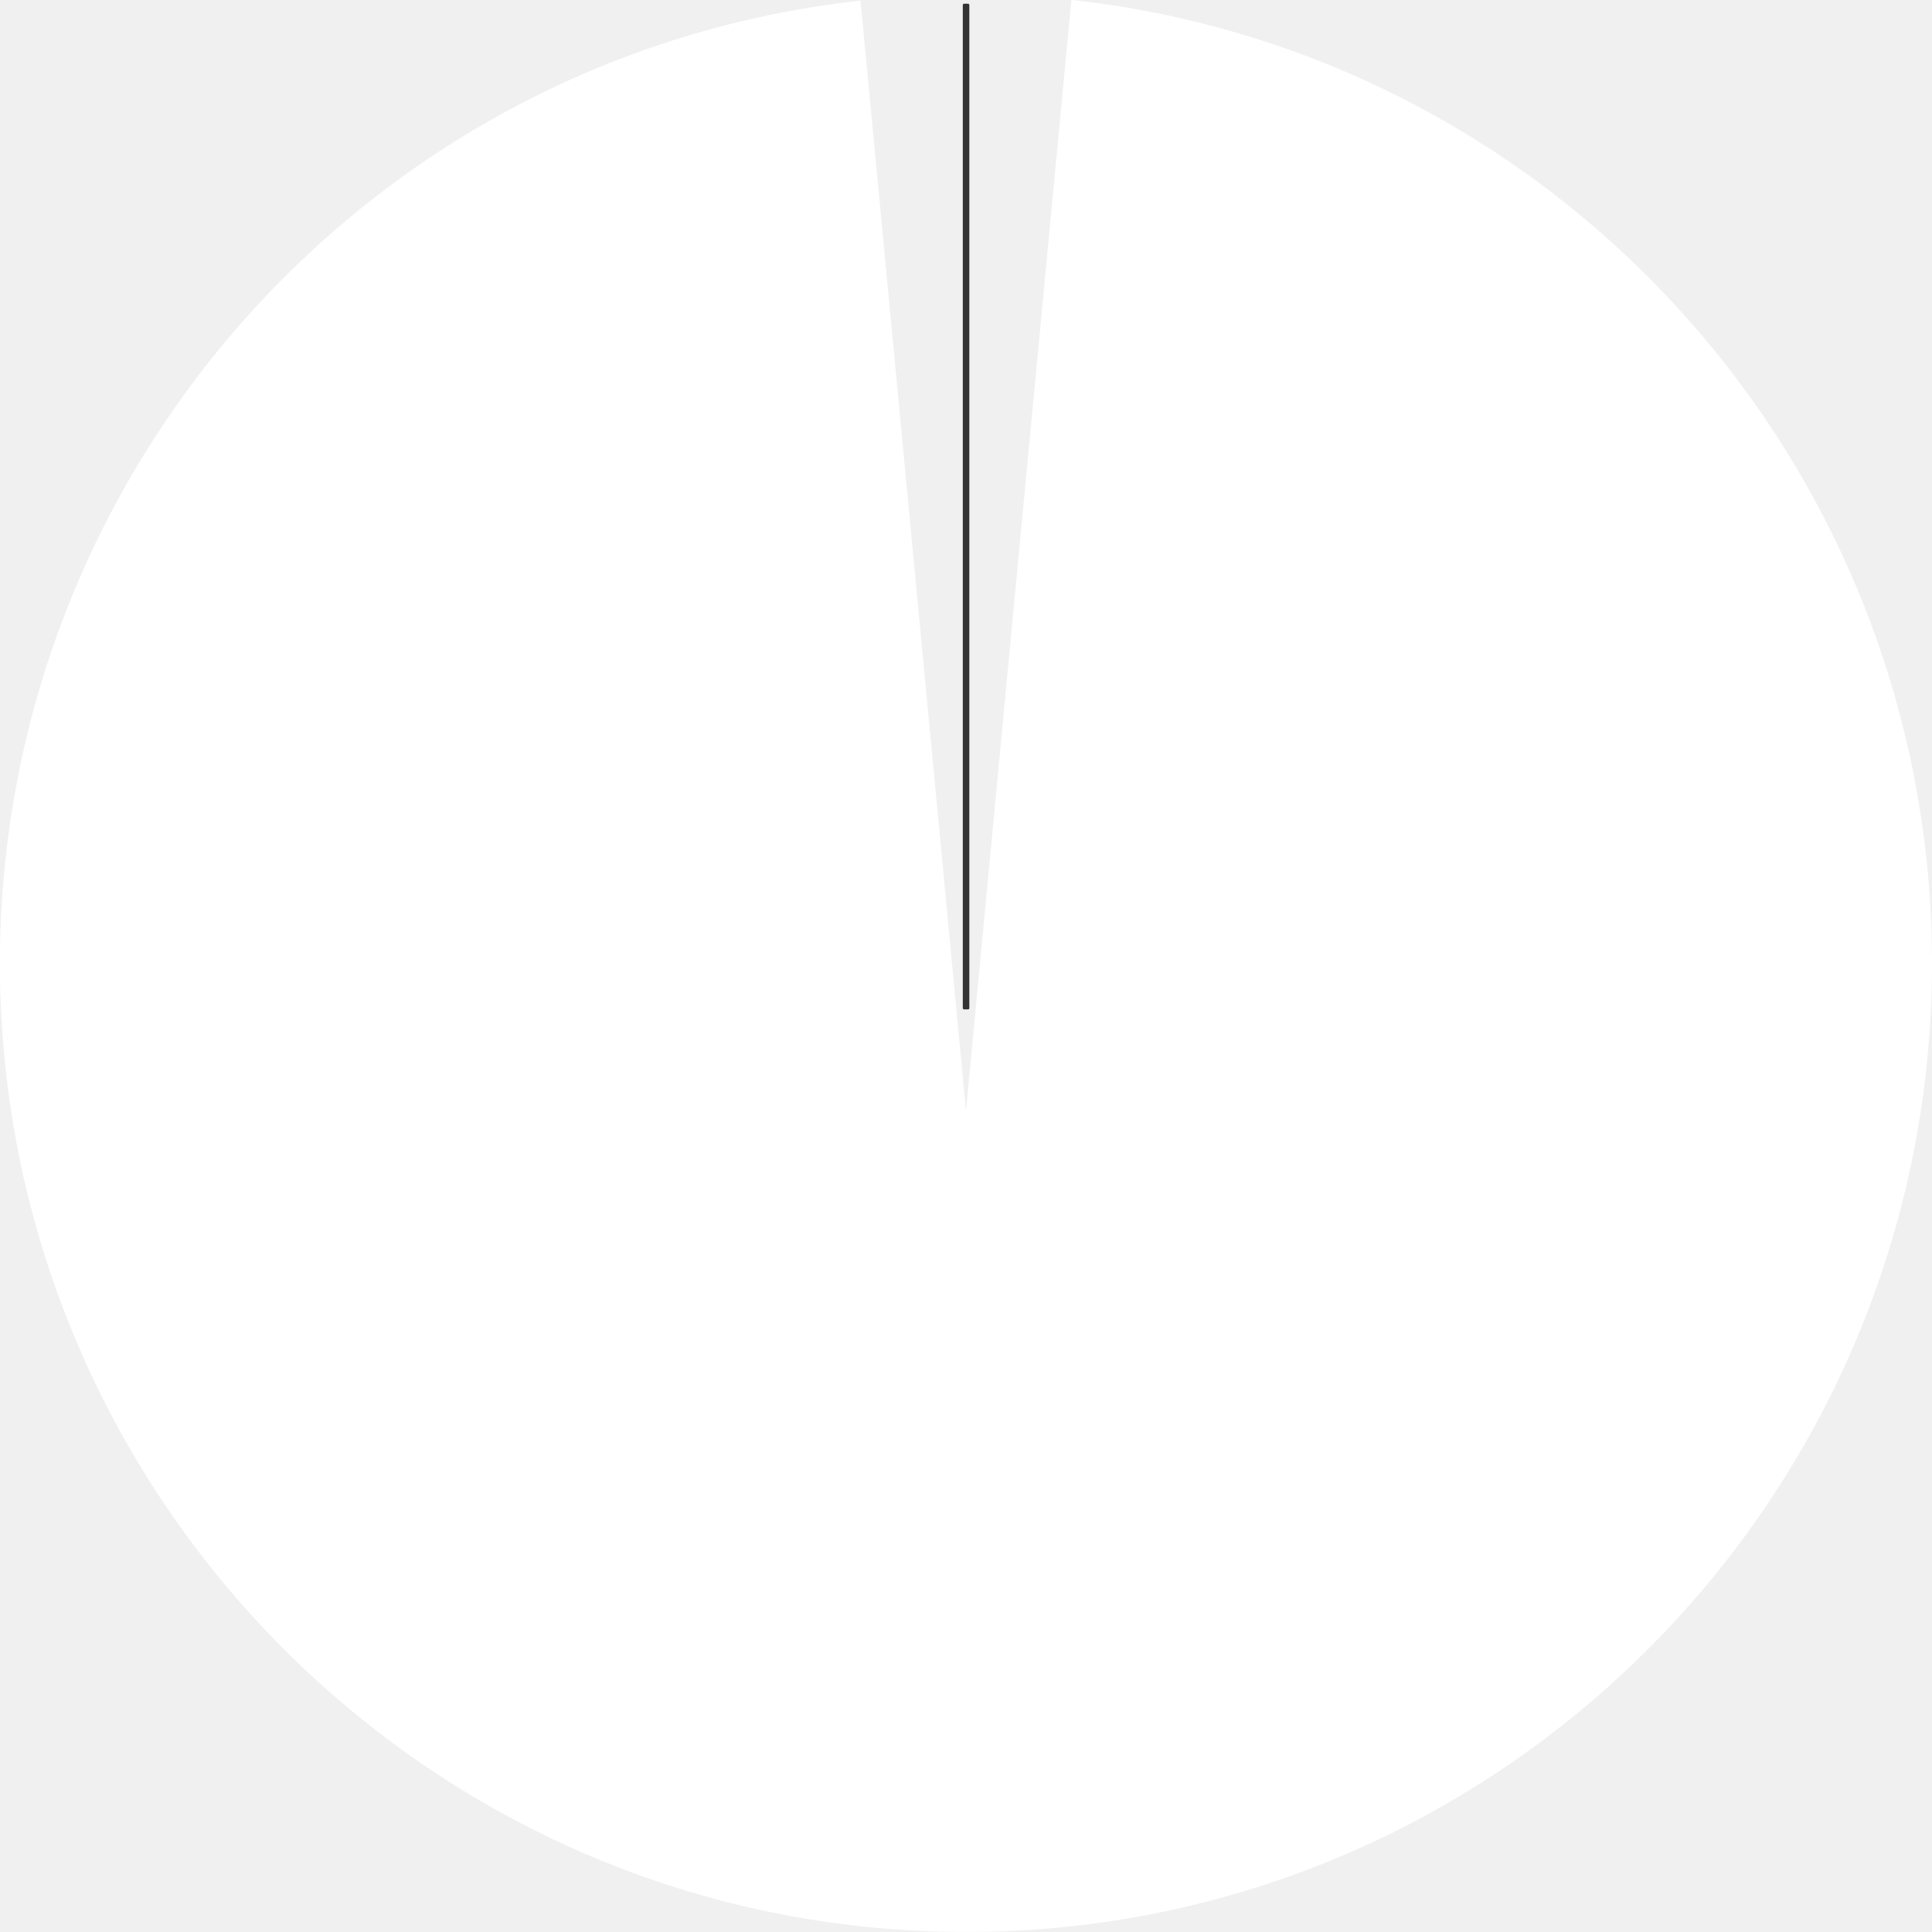
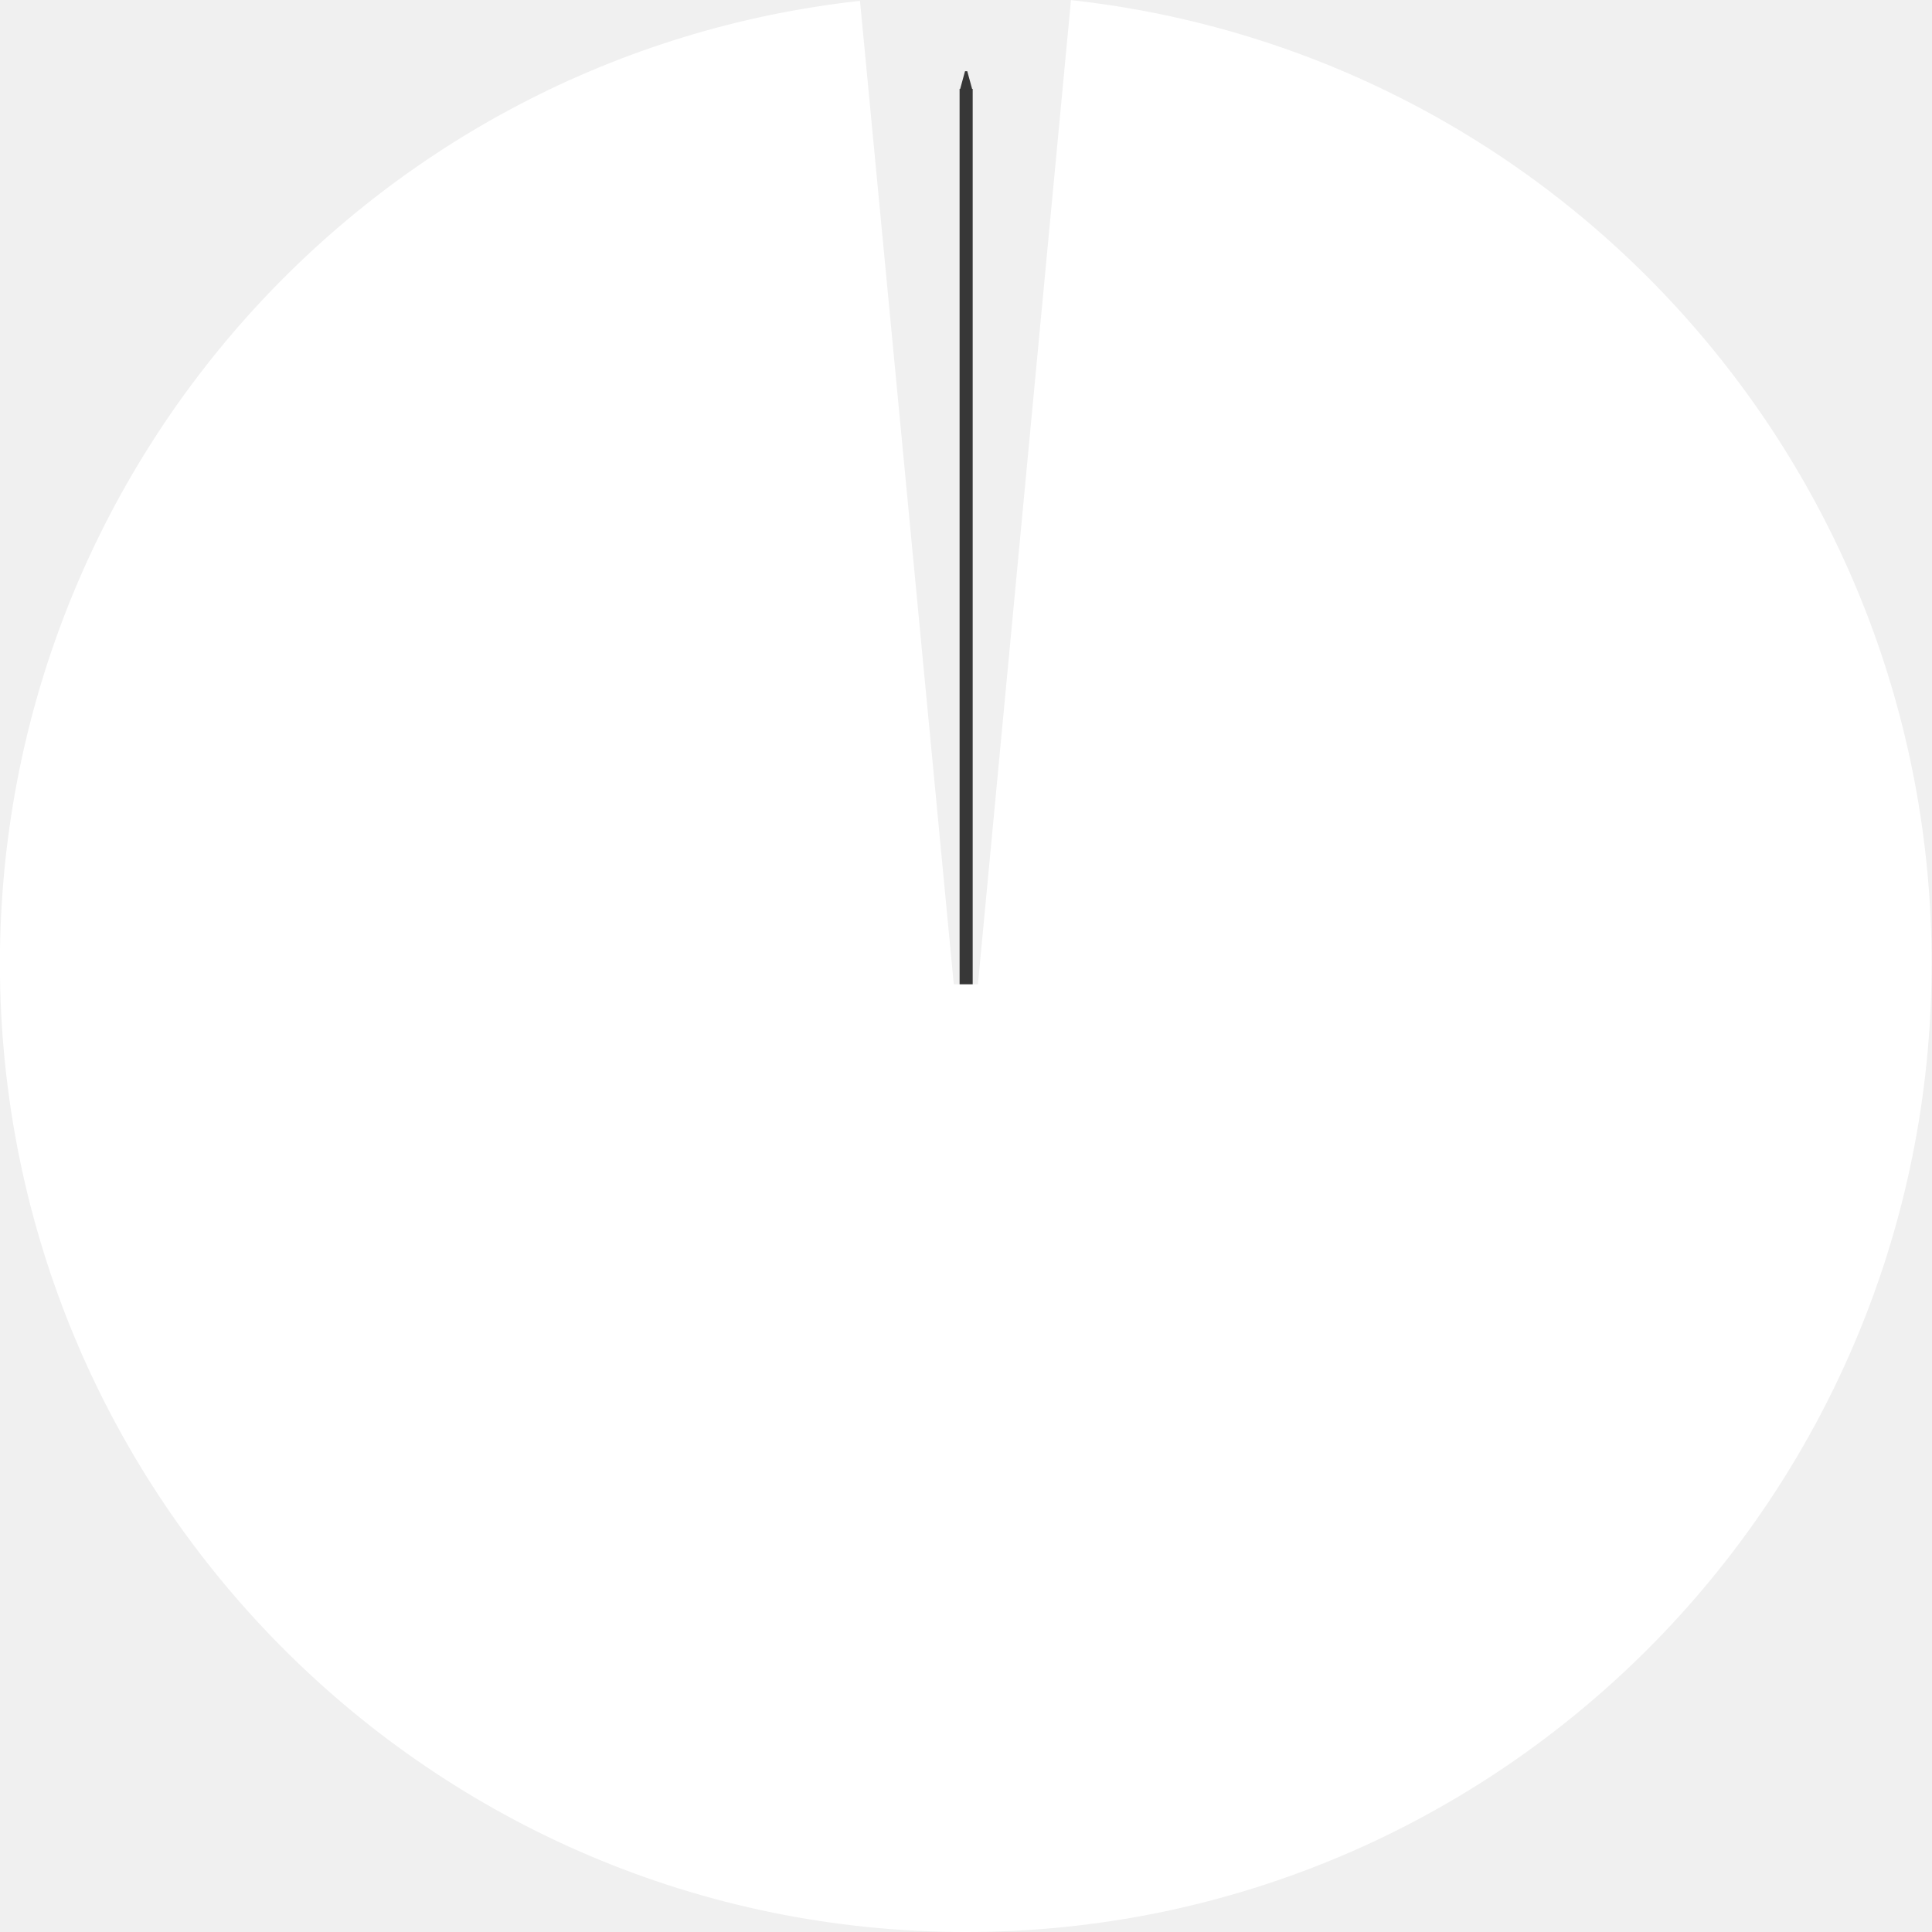
- <svg xmlns="http://www.w3.org/2000/svg" width="10.583mm" height="10.583mm" viewBox="0 0 10.583 10.583" version="1.1" id="svg3976">
-   <defs id="defs3970" />
-   <g id="layer1" transform="translate(-143.6122,-121.6138)">
-     <g transform="matrix(0.1816274,0.6778428,-0.6778428,0.1816274,199.3584,-22.65422)" id="g8317">
-       <path id="path8313" d="m 180.181,121.862 8.163,3.039 -8.584,-1.448 a 7.565,7.541 15 0 0 5.516,8.433 7.565,7.541 15 0 0 9.259,-5.326 7.565,7.541 15 0 0 -5.356,-9.242 7.565,7.541 15 0 0 -8.999,4.544 z" style="opacity:1;fill:#ffffff;fill-opacity:1;fill-rule:evenodd;stroke:none;stroke-width:0.086;stroke-linecap:butt;stroke-linejoin:round;stroke-miterlimit:4;stroke-dasharray:none;stroke-dashoffset:0;stroke-opacity:1;paint-order:fill markers stroke" />
-       <rect transform="rotate(-75)" rx="0.01" y="205.611" x="-71.923" height="7.85" width="0.051" id="rect8315" style="opacity:1;fill:#333333;fill-opacity:1;fill-rule:evenodd;stroke:none;stroke-width:0.158;stroke-linecap:butt;stroke-linejoin:round;stroke-miterlimit:4;stroke-dasharray:none;stroke-dashoffset:0;stroke-opacity:1;paint-order:fill markers stroke" />
+ <svg xmlns="http://www.w3.org/2000/svg" width="40" height="40.001" viewBox="0 0 10.583 10.584" version="1.1" id="svg5280">
+   <defs id="defs5274" />
+   <g id="layer1" transform="translate(-155.8829,-250.73)">
+     <g id="g6400" transform="matrix(1.025641,0,0,1.025641,-3.996999,-6.700351)">
+       <path style="opacity:1;fill:#373737;fill-opacity:1;fill-rule:evenodd;stroke:none;stroke-width:0.15;stroke-linecap:butt;stroke-linejoin:round;stroke-miterlimit:4;stroke-dasharray:none;stroke-dashoffset:0;stroke-opacity:1;paint-order:fill markers stroke" d="m 161.037,251.375 -0.026,0.095 -0.003,-6.6e-4 -1e-5,4.996 c 2e-5,0.008 0.006,0.013 0.014,0.013 l 0.042,2e-5 c 0.008,-10e-6 0.014,-0.006 0.014,-0.013 v -4.996 l -0.003,4.9e-4 -0.026,-0.095 z" id="path5072" />
+       <path style="opacity:1;fill:#ffffff;fill-opacity:1;fill-rule:evenodd;stroke:none;stroke-width:0.059;stroke-linecap:butt;stroke-linejoin:round;stroke-miterlimit:4;stroke-dasharray:none;stroke-dashoffset:0;stroke-opacity:1;paint-order:fill markers stroke" d="m 161.603,250.995 -0.497,5.257 -0.129,9e-5 -0.501,-5.253 a 5.176,5.16 89.977 0 0 -4.594,5.141 5.176,5.16 89.977 0 0 5.161,5.174 5.176,5.16 89.977 0 0 5.157,-5.178 5.176,5.16 89.977 0 0 -4.598,-5.141 z" id="path5074" />
    </g>
  </g>
</svg>
